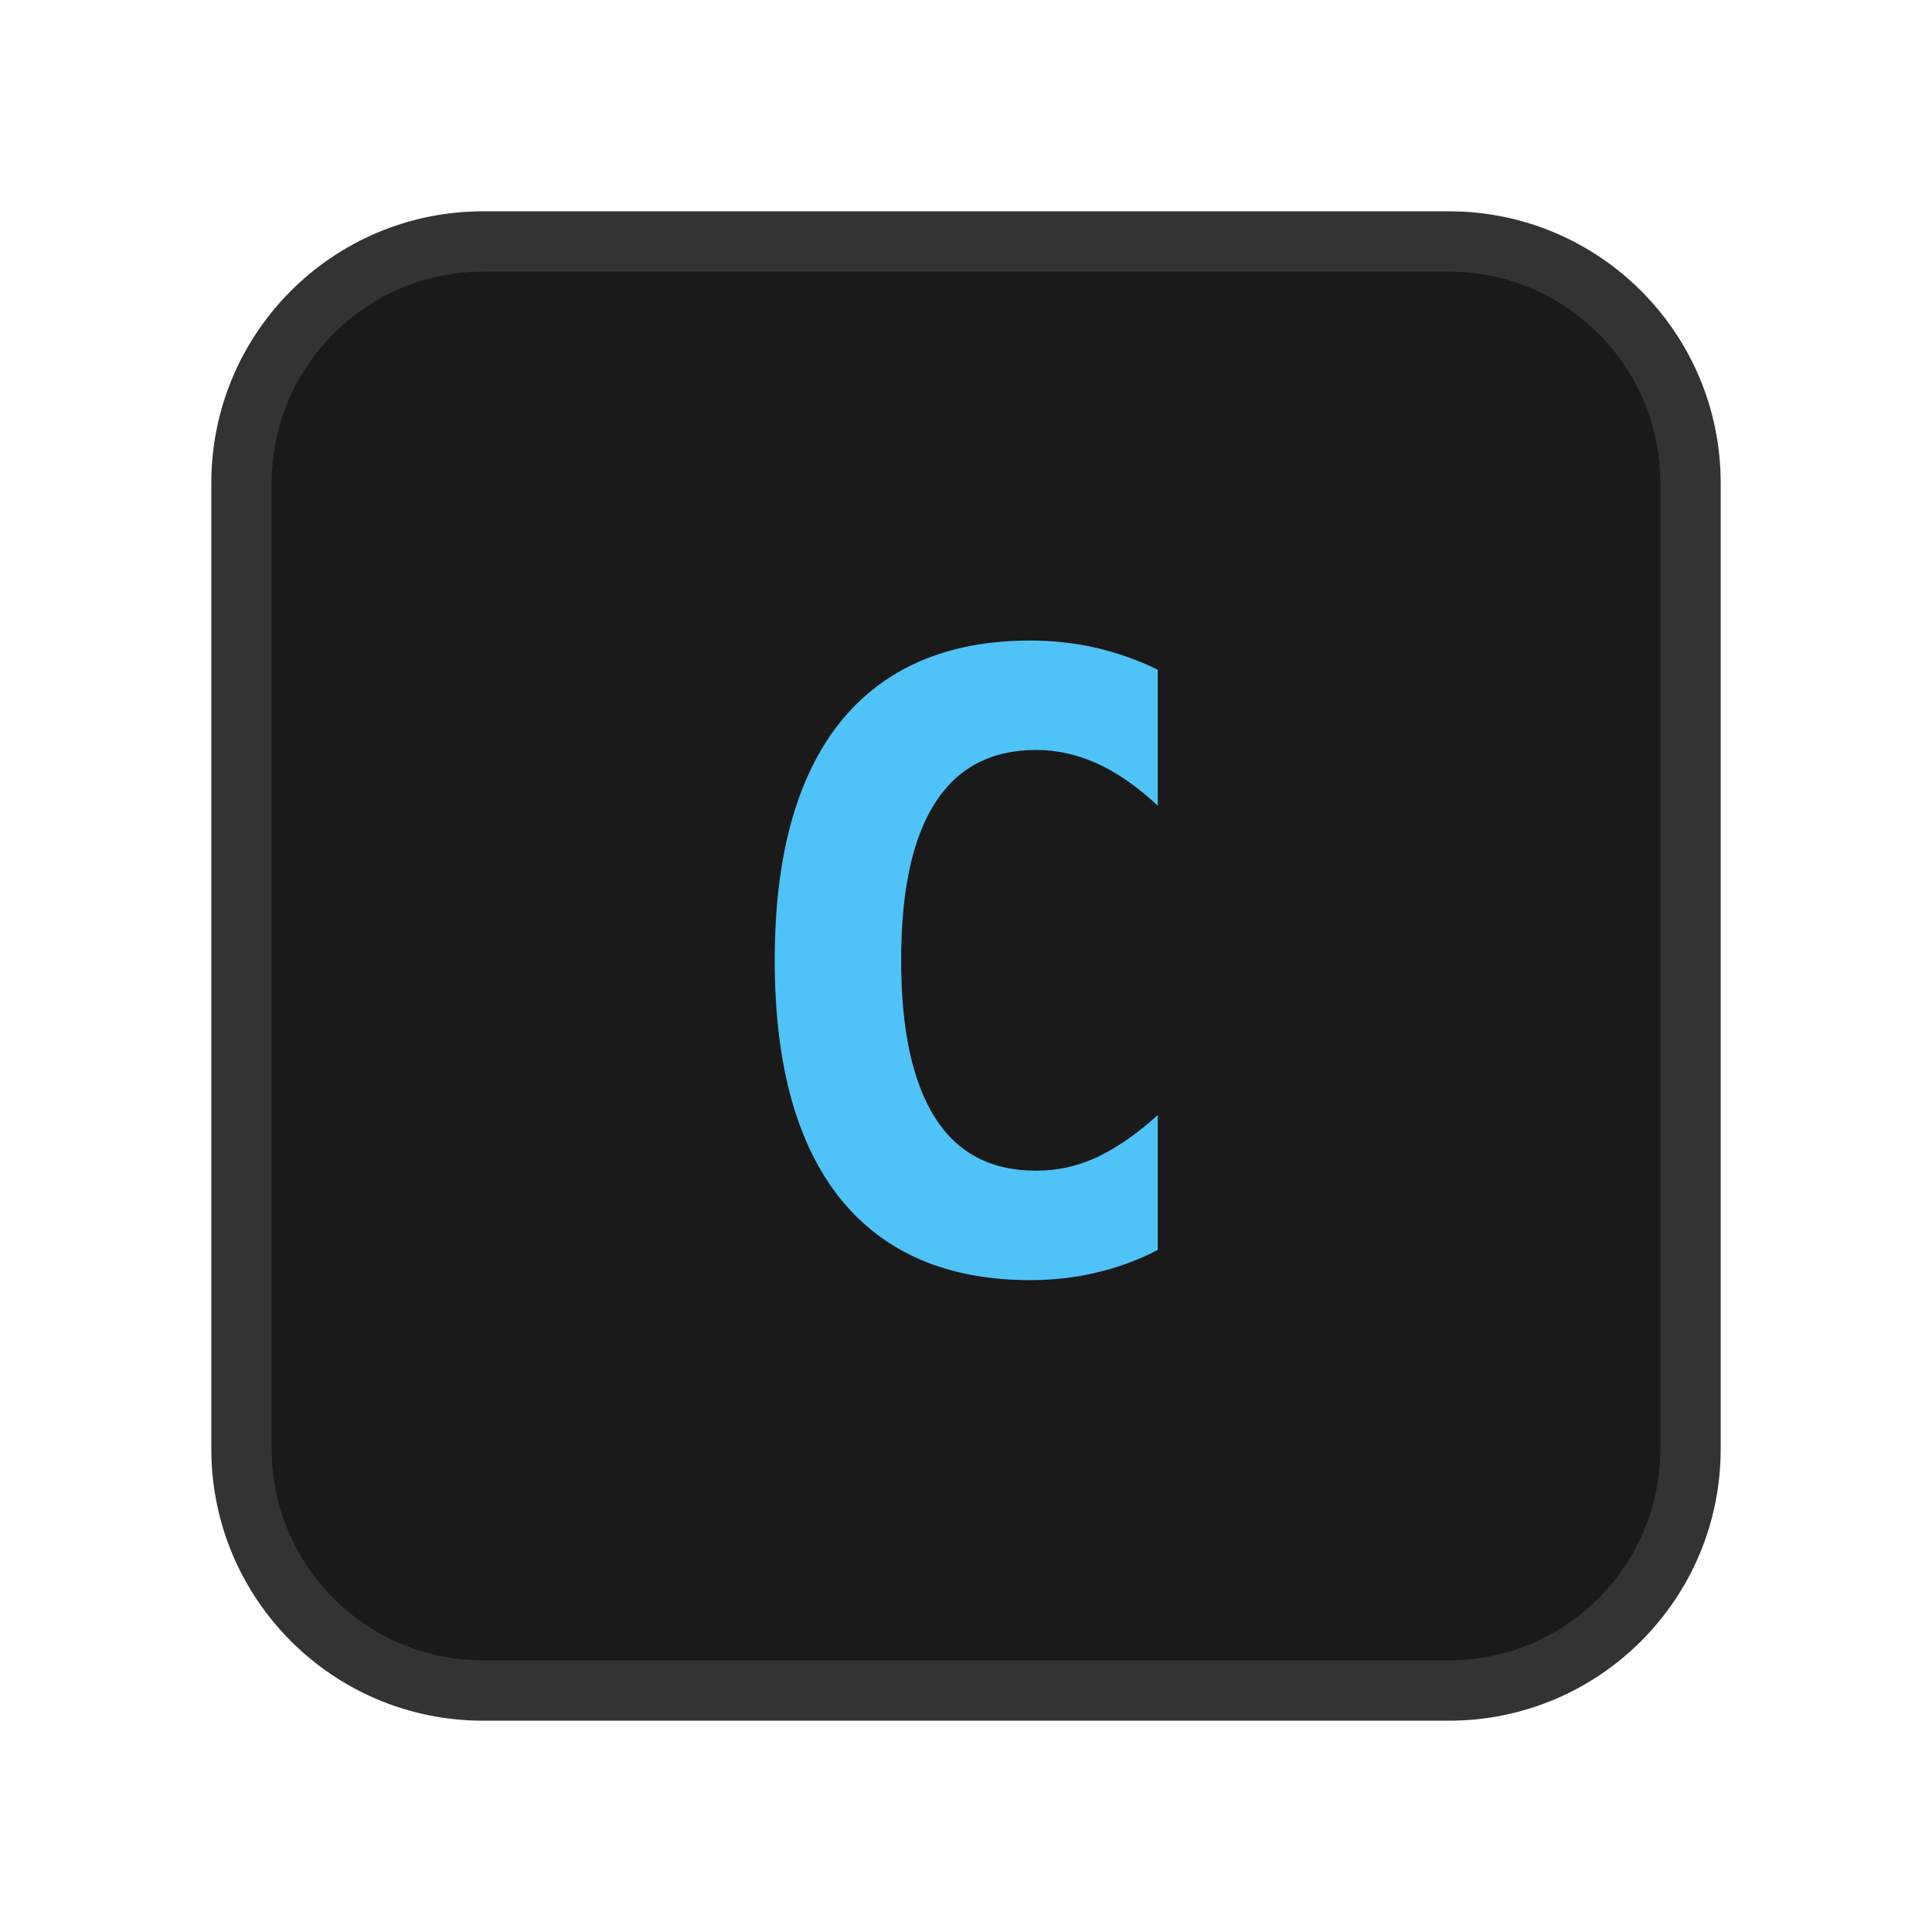
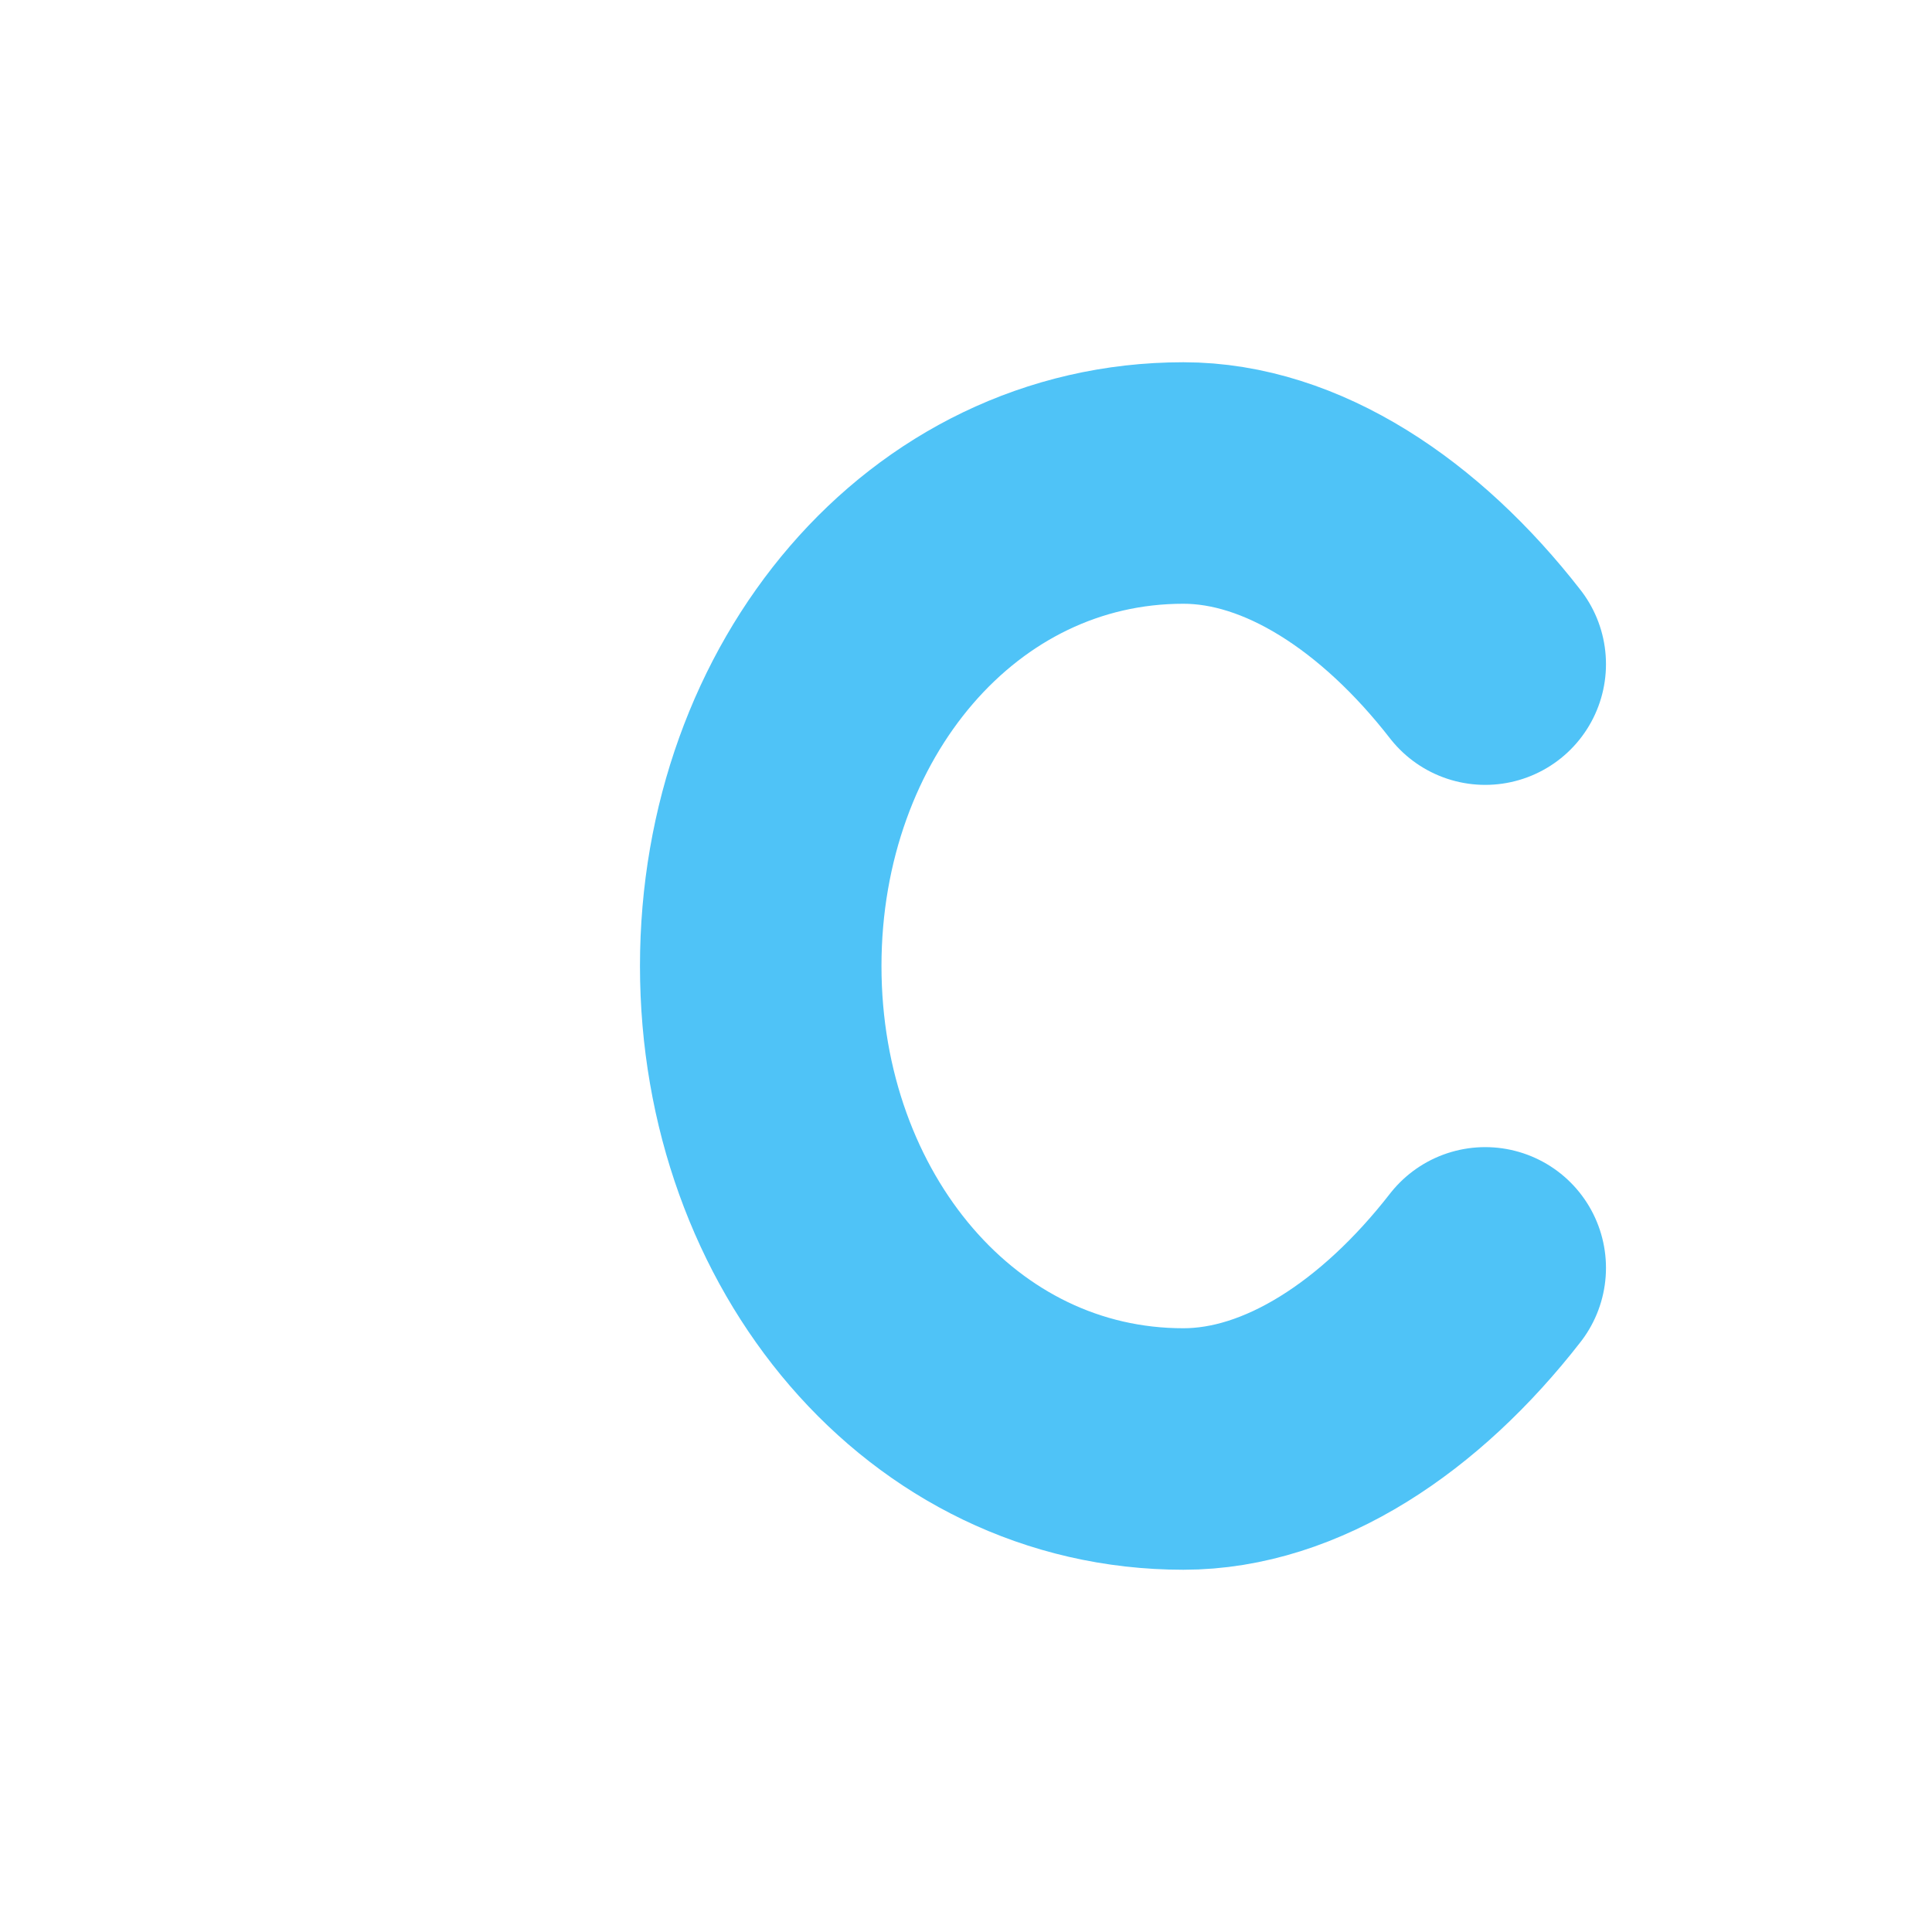
- <svg xmlns="http://www.w3.org/2000/svg" viewBox="0 0 32 32" width="32" height="32">
-   <rect x="4" y="4" width="24" height="24" rx="4" fill="#1a1a1a" stroke="#333" stroke-width="1" />
-   <text x="16" y="21" text-anchor="middle" font-family="monospace" font-size="14" font-weight="bold" fill="#4fc3f7">C</text>
+ <svg xmlns="http://www.w3.org/2000/svg" viewBox="0 0 16 16">
+   <rect x="0" y="0" width="16" height="16" fill="none" />
+   <path d="M12.3 5.5C11.6 4.6 10.7 4 9.8 4C7.8 4 6.3 5.8 6.3 8C6.3 10.2 7.8 12 9.8 12C10.7 12 11.6 11.4 12.3 10.5" stroke="#4fc3f7" stroke-width="2" stroke-linecap="round" fill="none" />
</svg>
